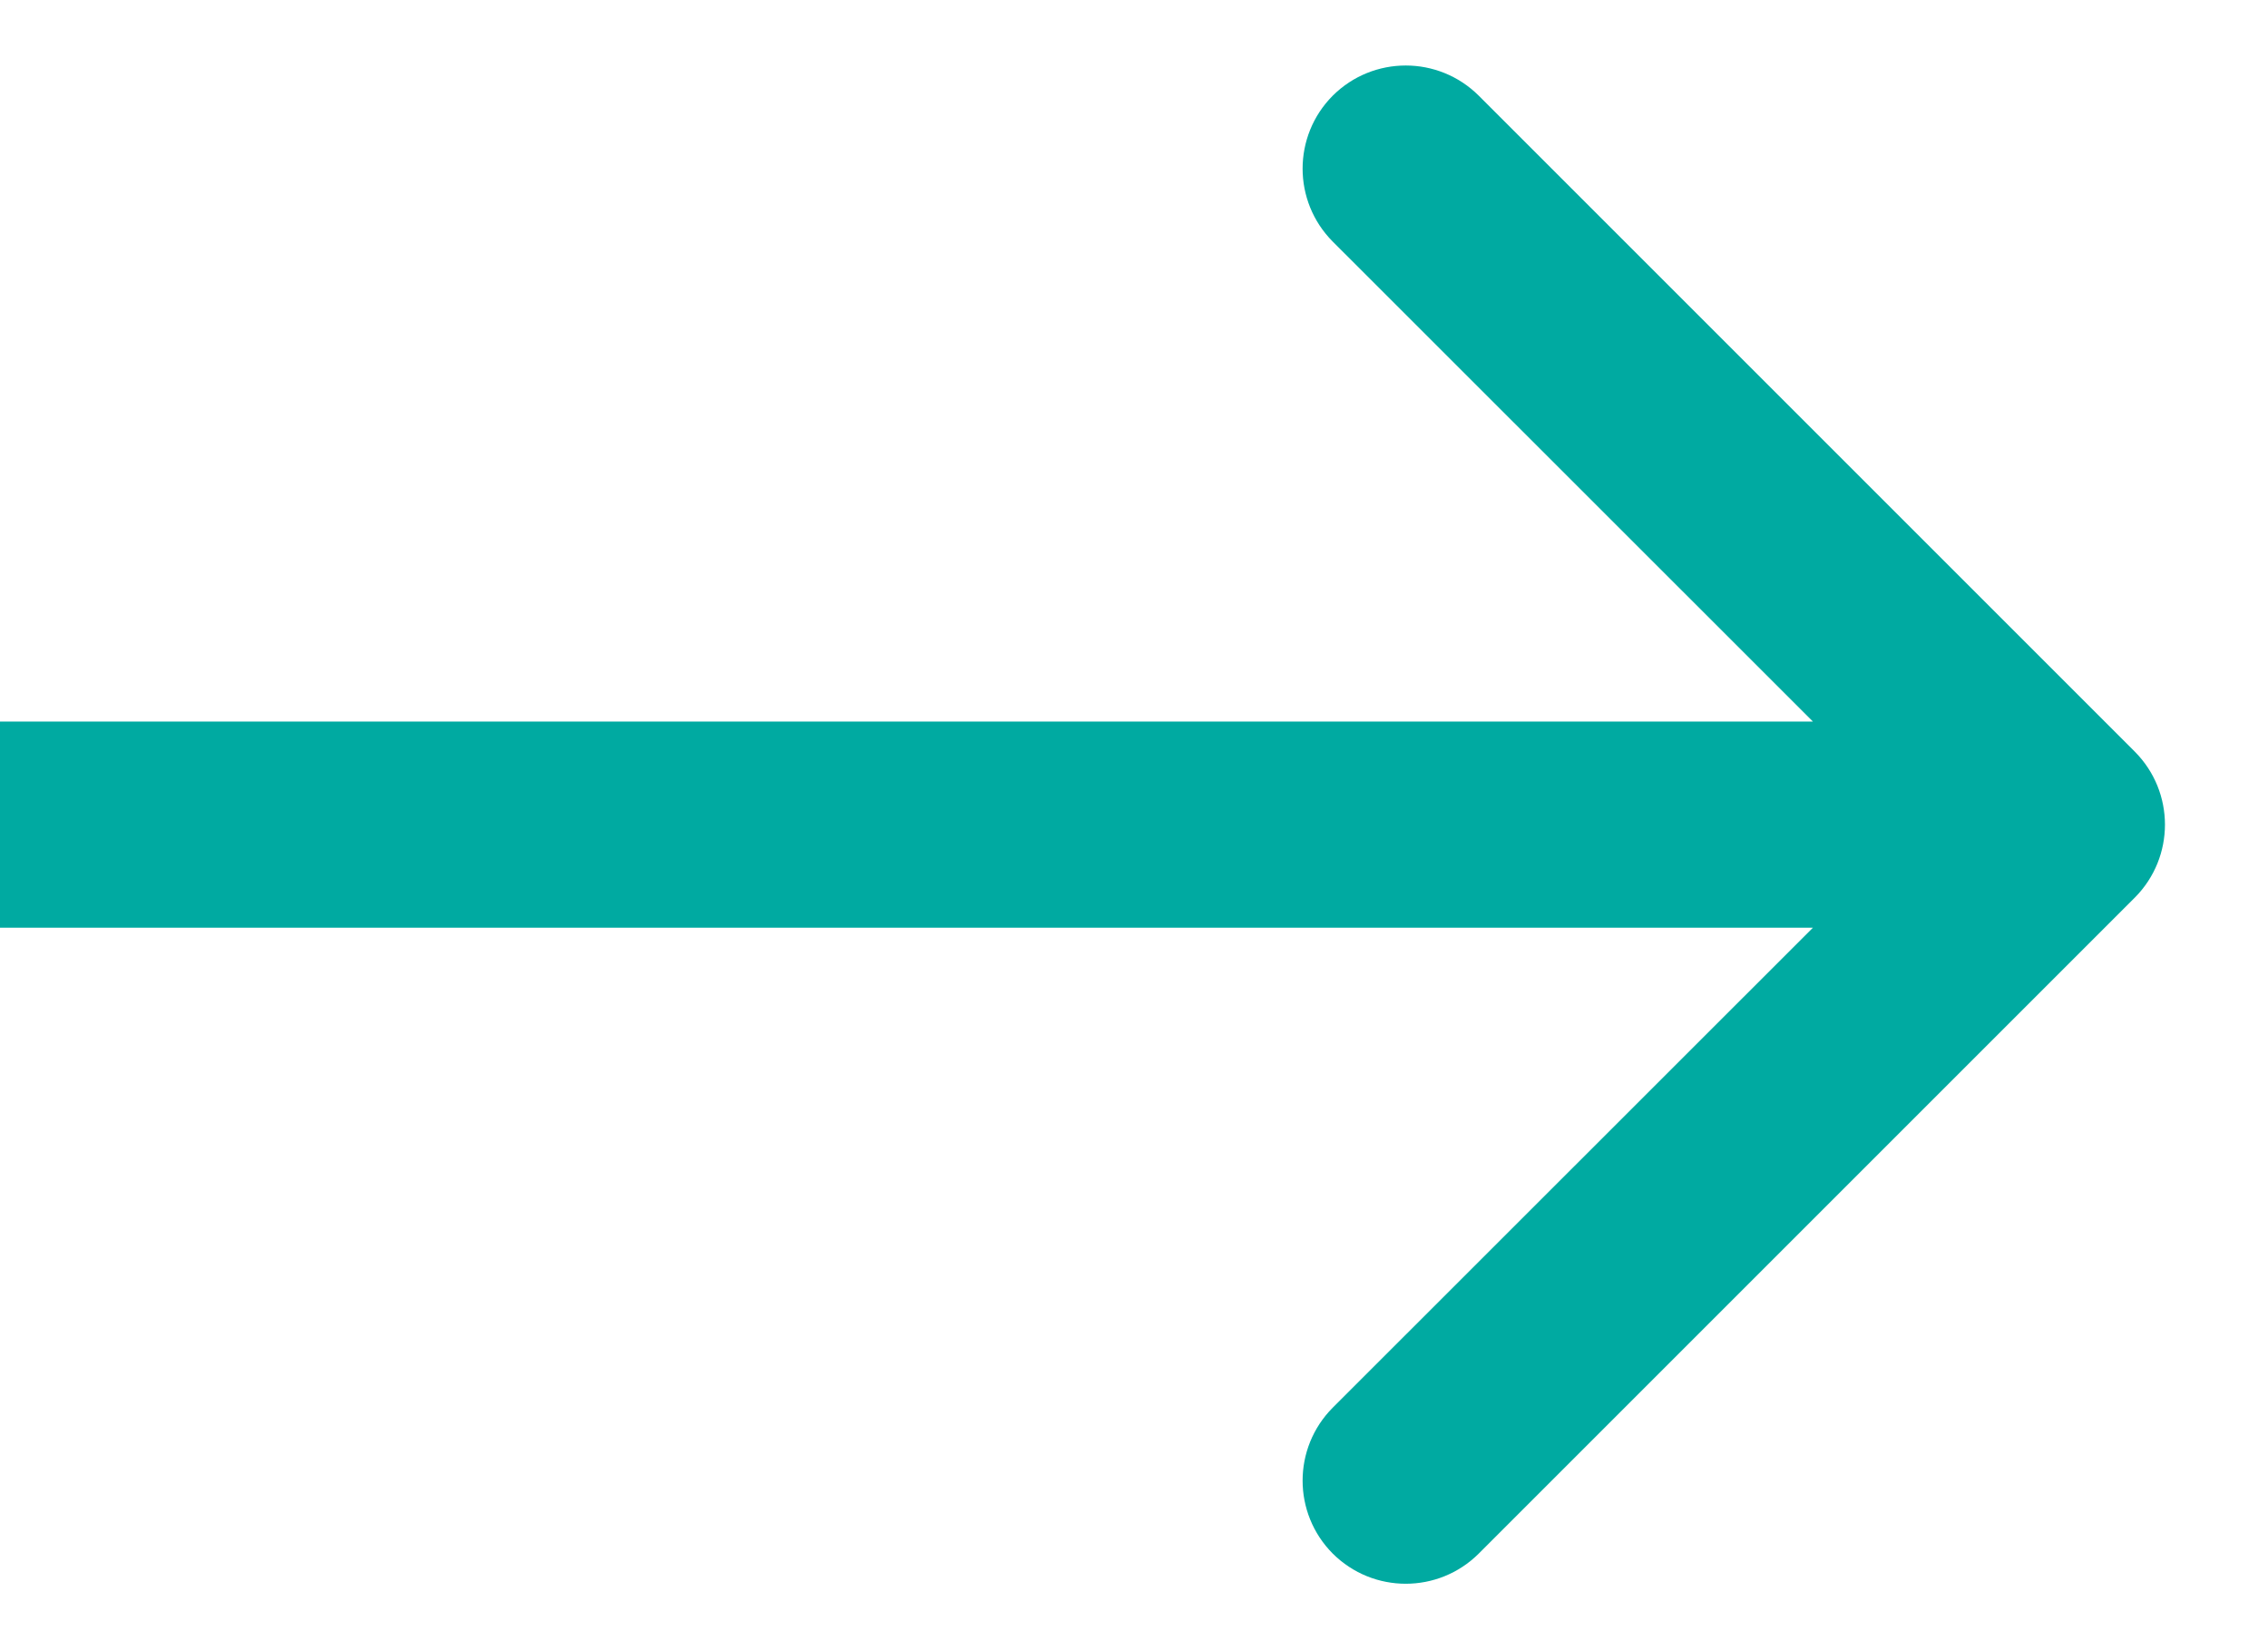
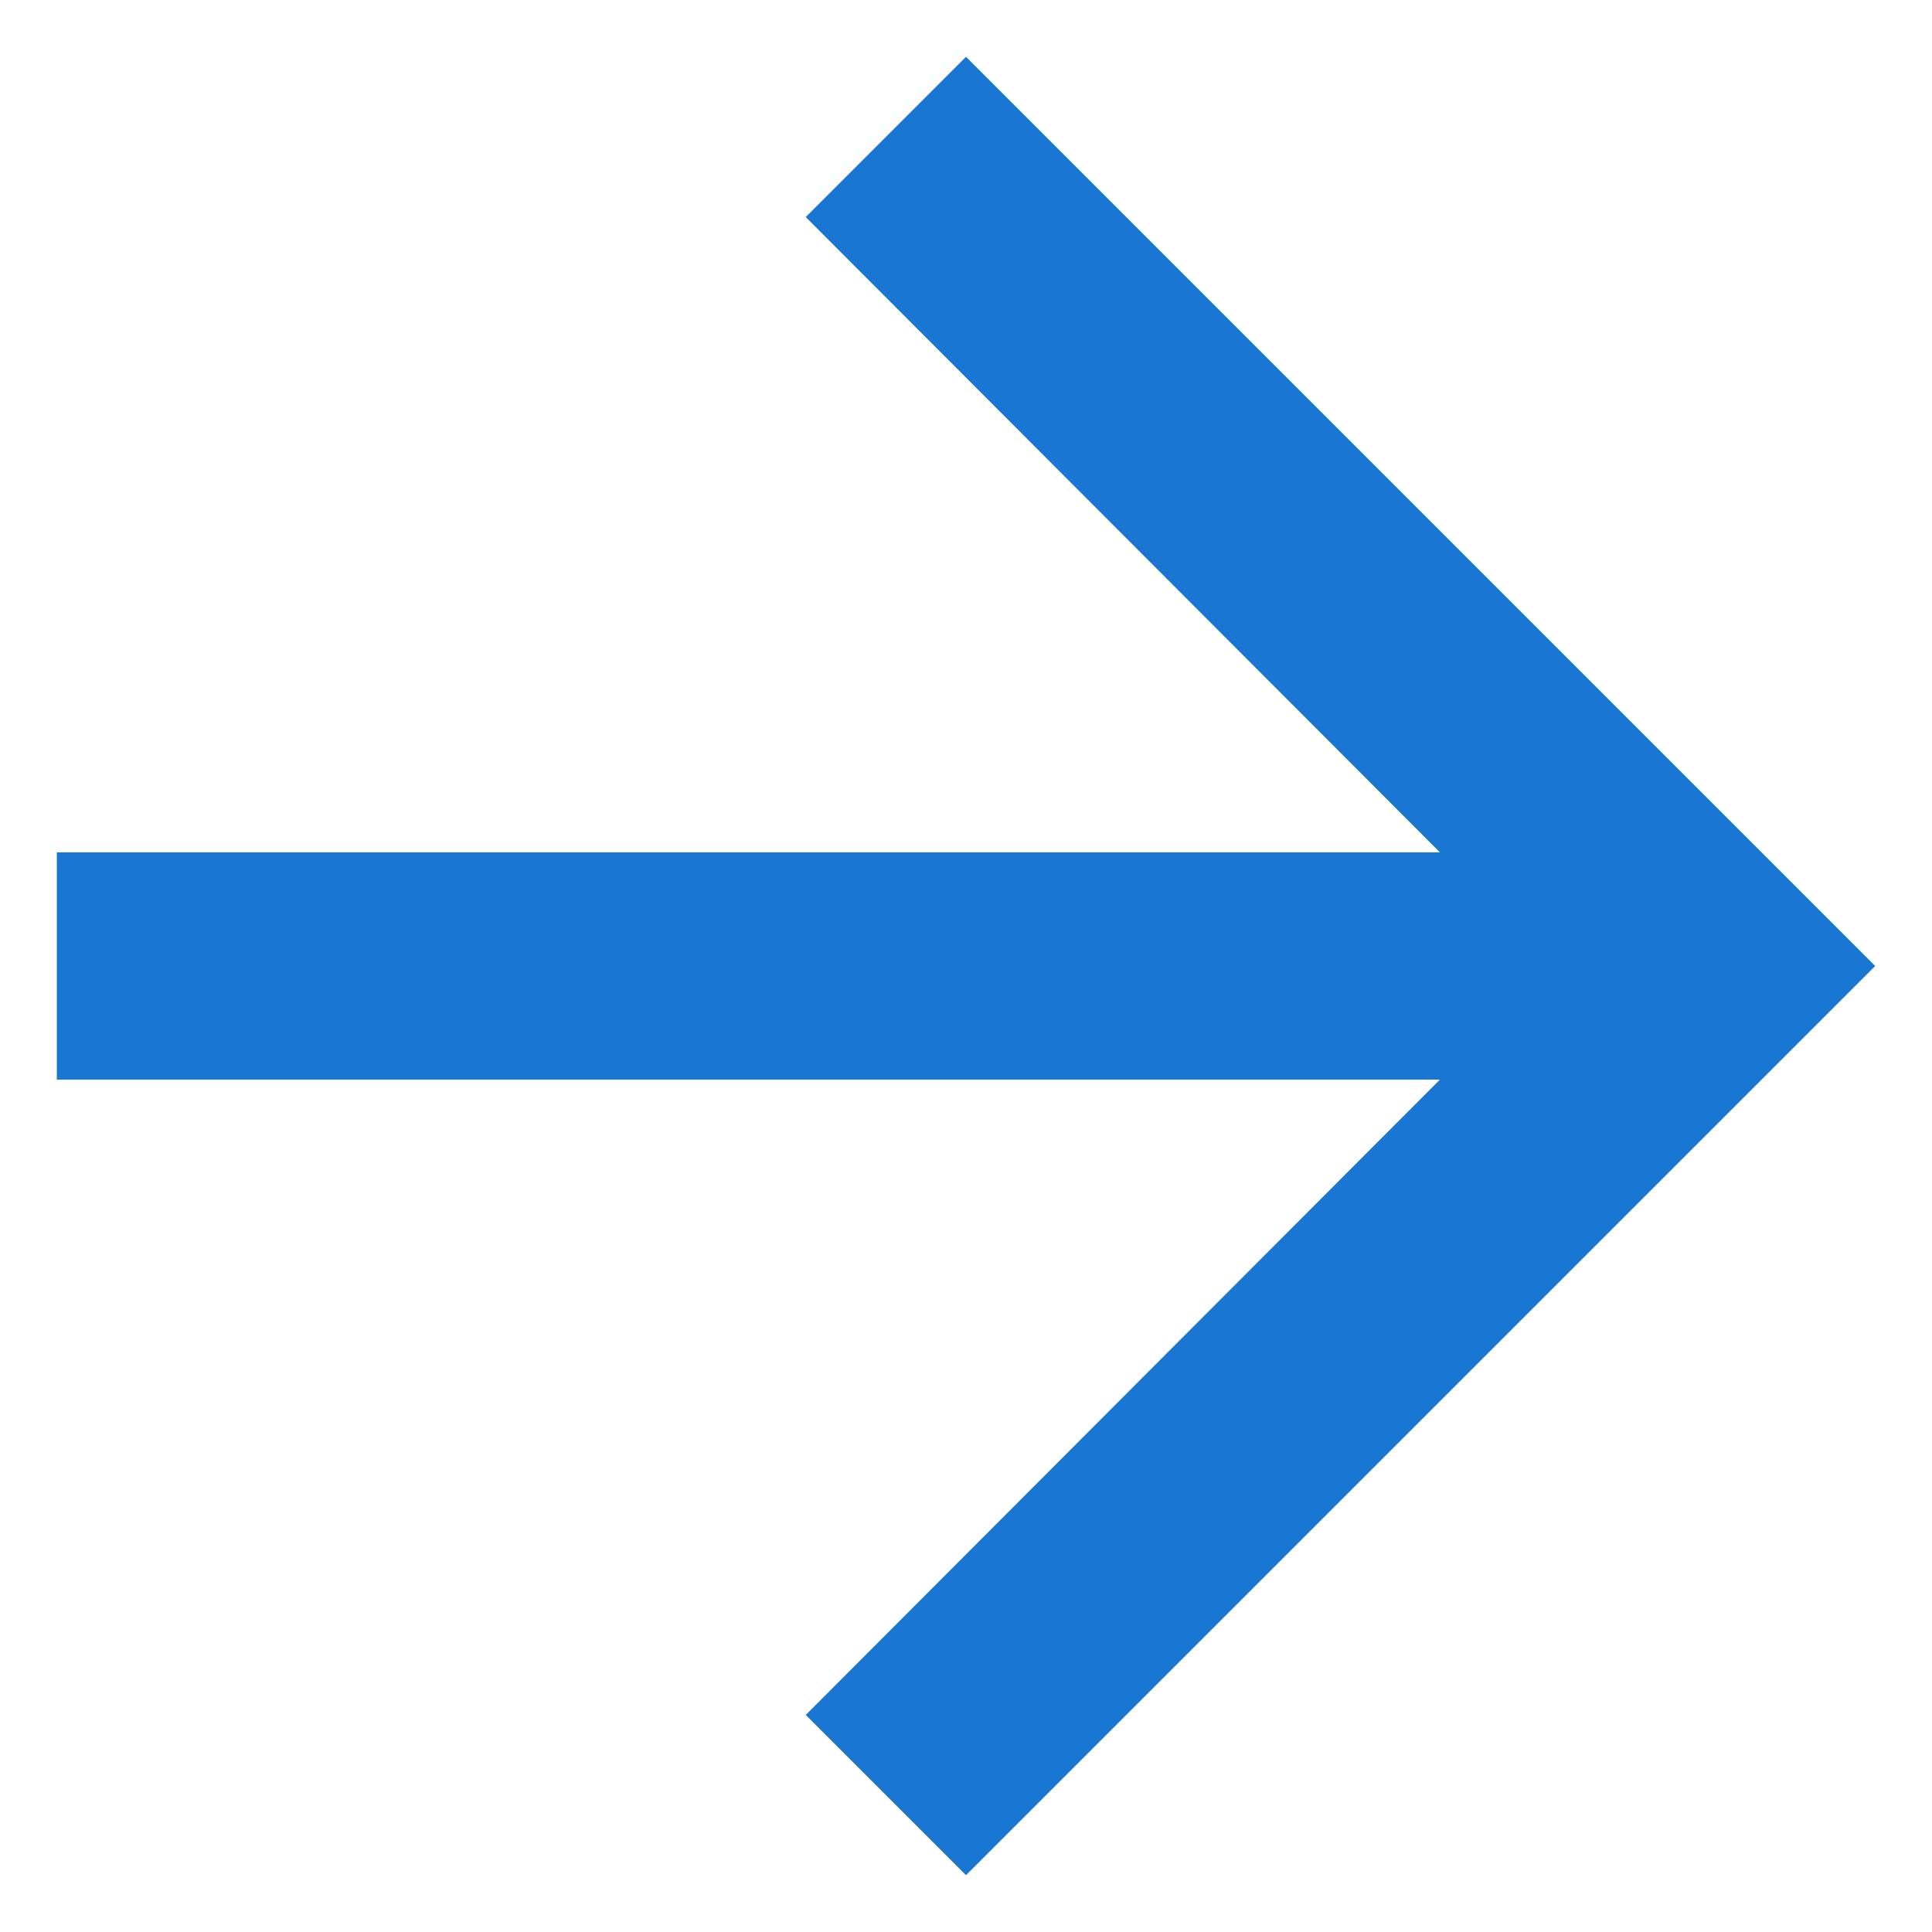
- <svg xmlns="http://www.w3.org/2000/svg" width="11" height="8" viewBox="0 0 11 8" fill="none">
-   <path d="M10.354 4.354C10.549 4.158 10.549 3.842 10.354 3.646L7.172 0.464C6.976 0.269 6.66 0.269 6.464 0.464C6.269 0.66 6.269 0.976 6.464 1.172L9.293 4L6.464 6.828C6.269 7.024 6.269 7.34 6.464 7.536C6.66 7.731 6.976 7.731 7.172 7.536L10.354 4.354ZM-4.37114e-08 4.5L10 4.5L10 3.5L4.37114e-08 3.5L-4.37114e-08 4.5Z" fill="#00AAA1" />
+ <svg xmlns="http://www.w3.org/2000/svg" width="17" height="17" viewBox="0 0 17 17" fill="none">
+   <path d="M8.5 0.5L7.09 1.91L12.67 7.5H0.5V9.5H12.67L7.09 15.09L8.5 16.5L16.5 8.5L8.5 0.5Z" fill="#1976D2" />
</svg>
